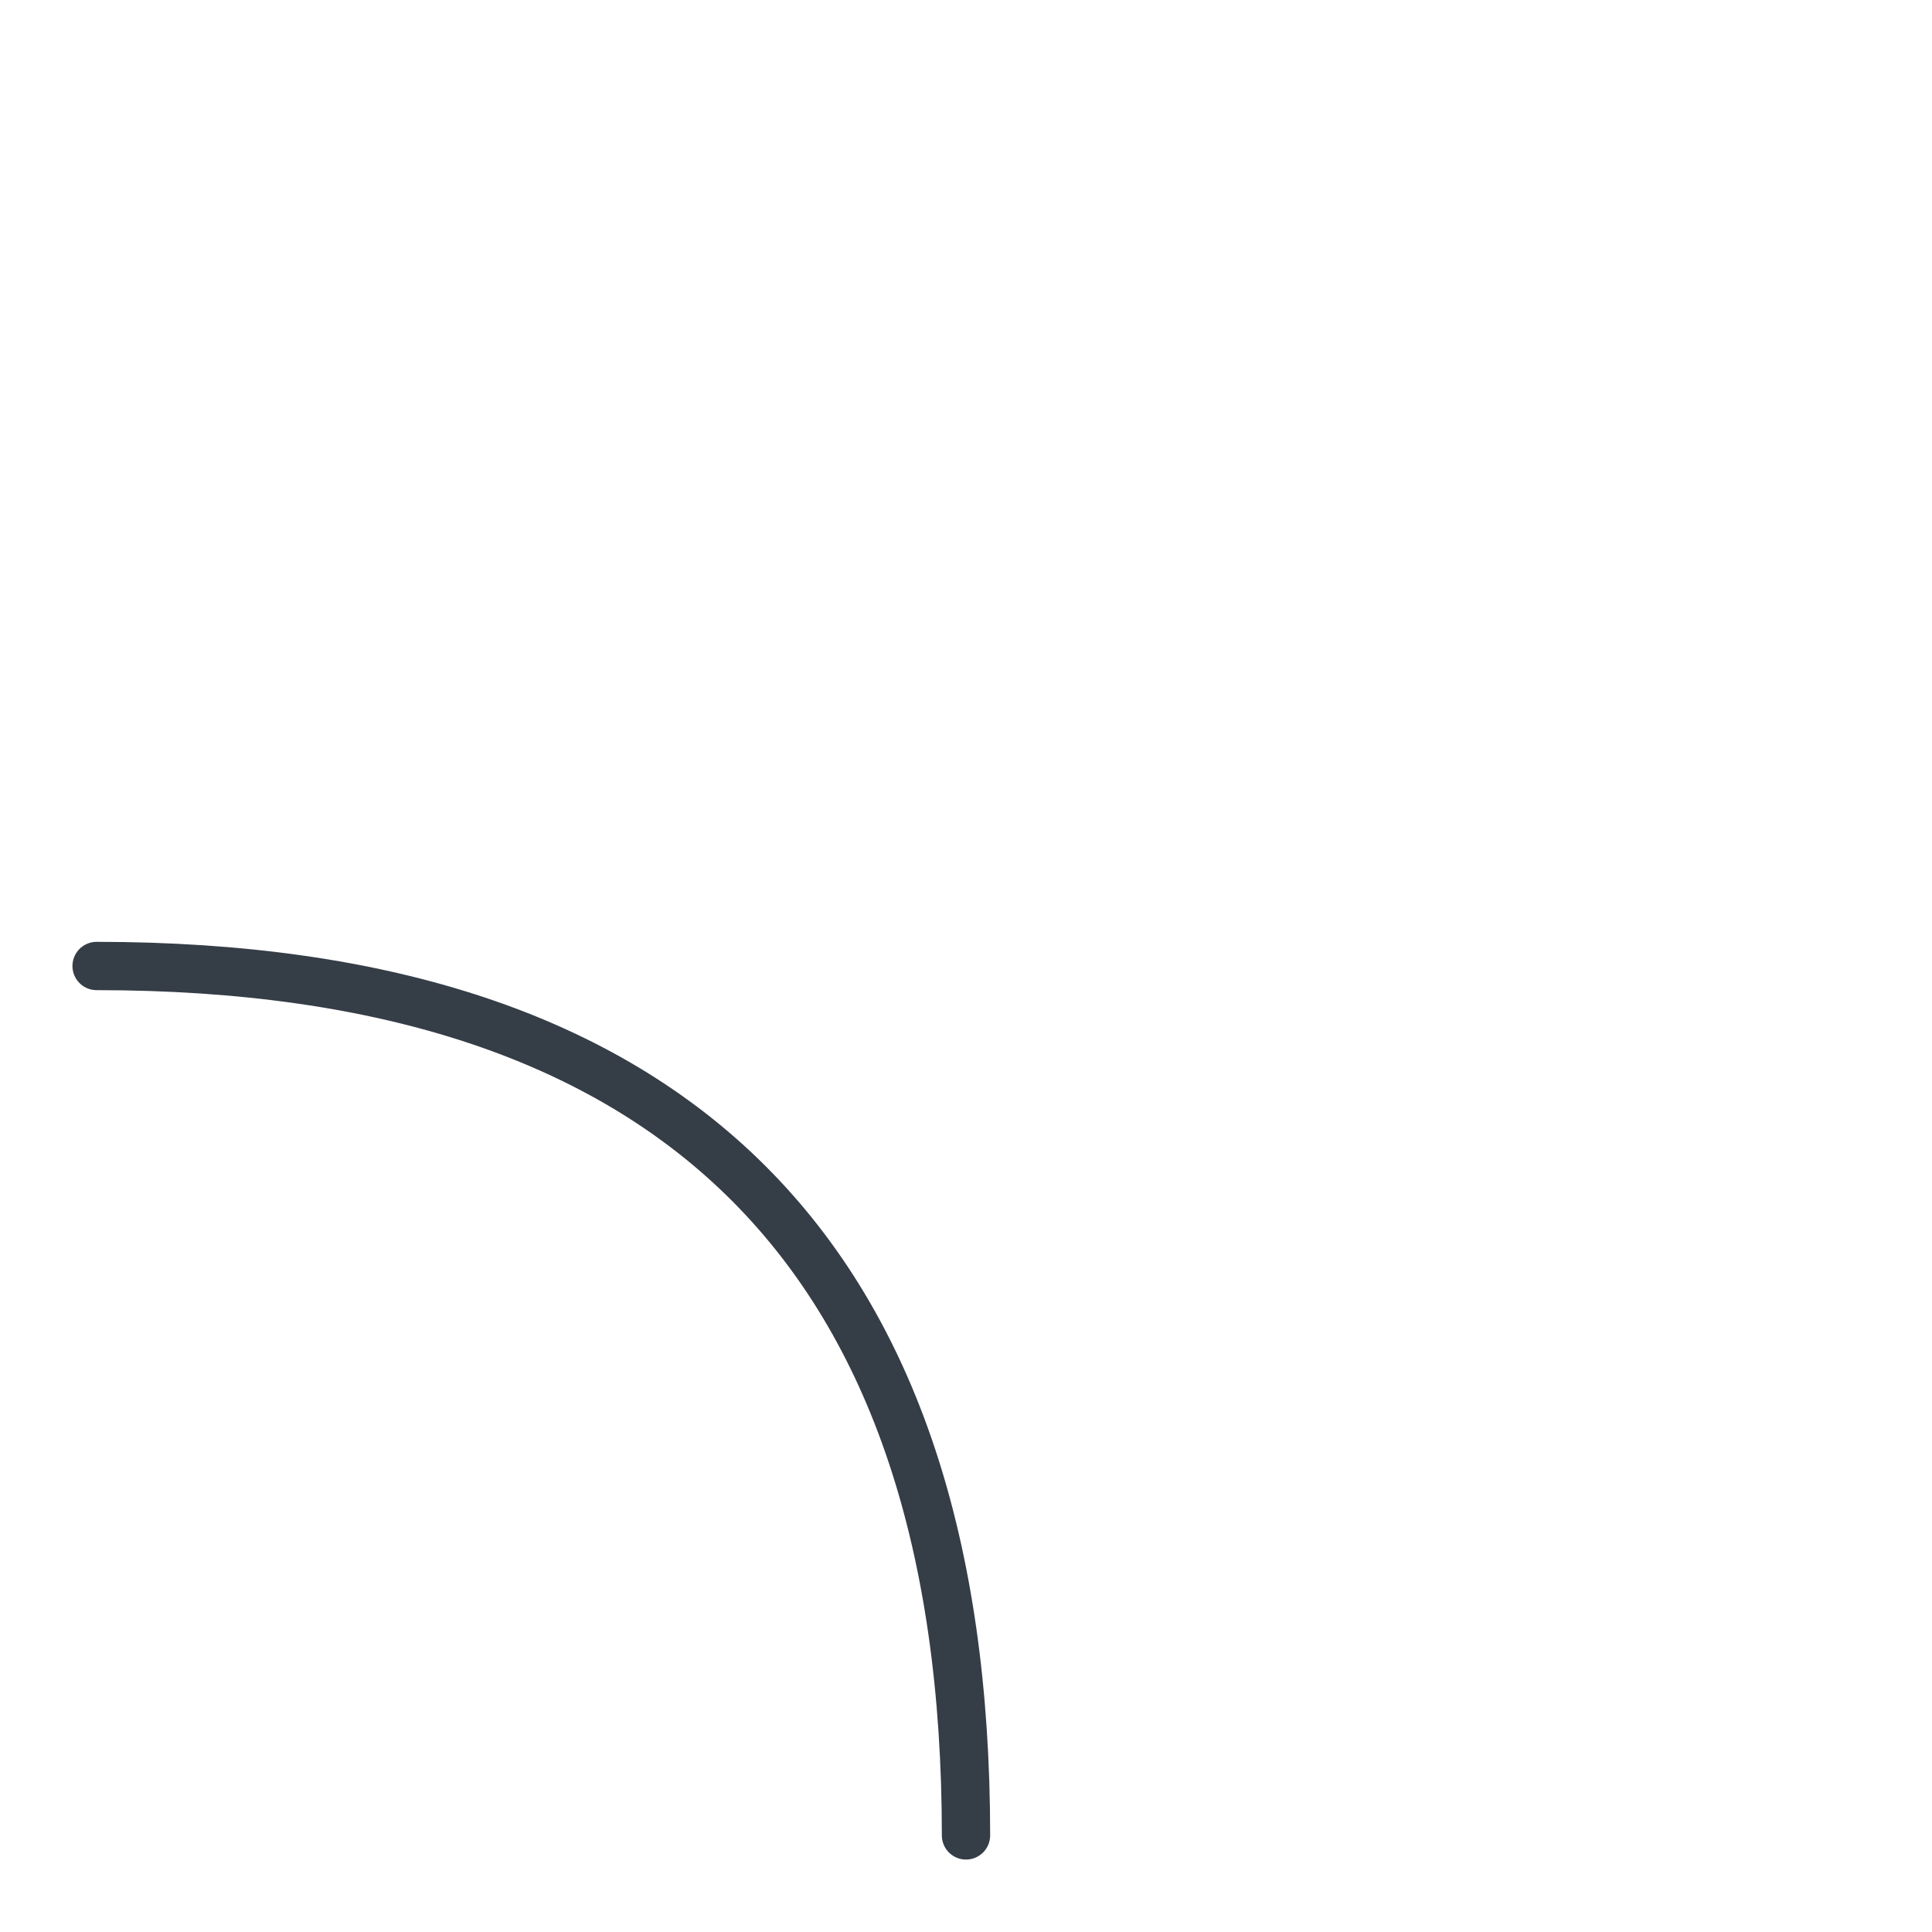
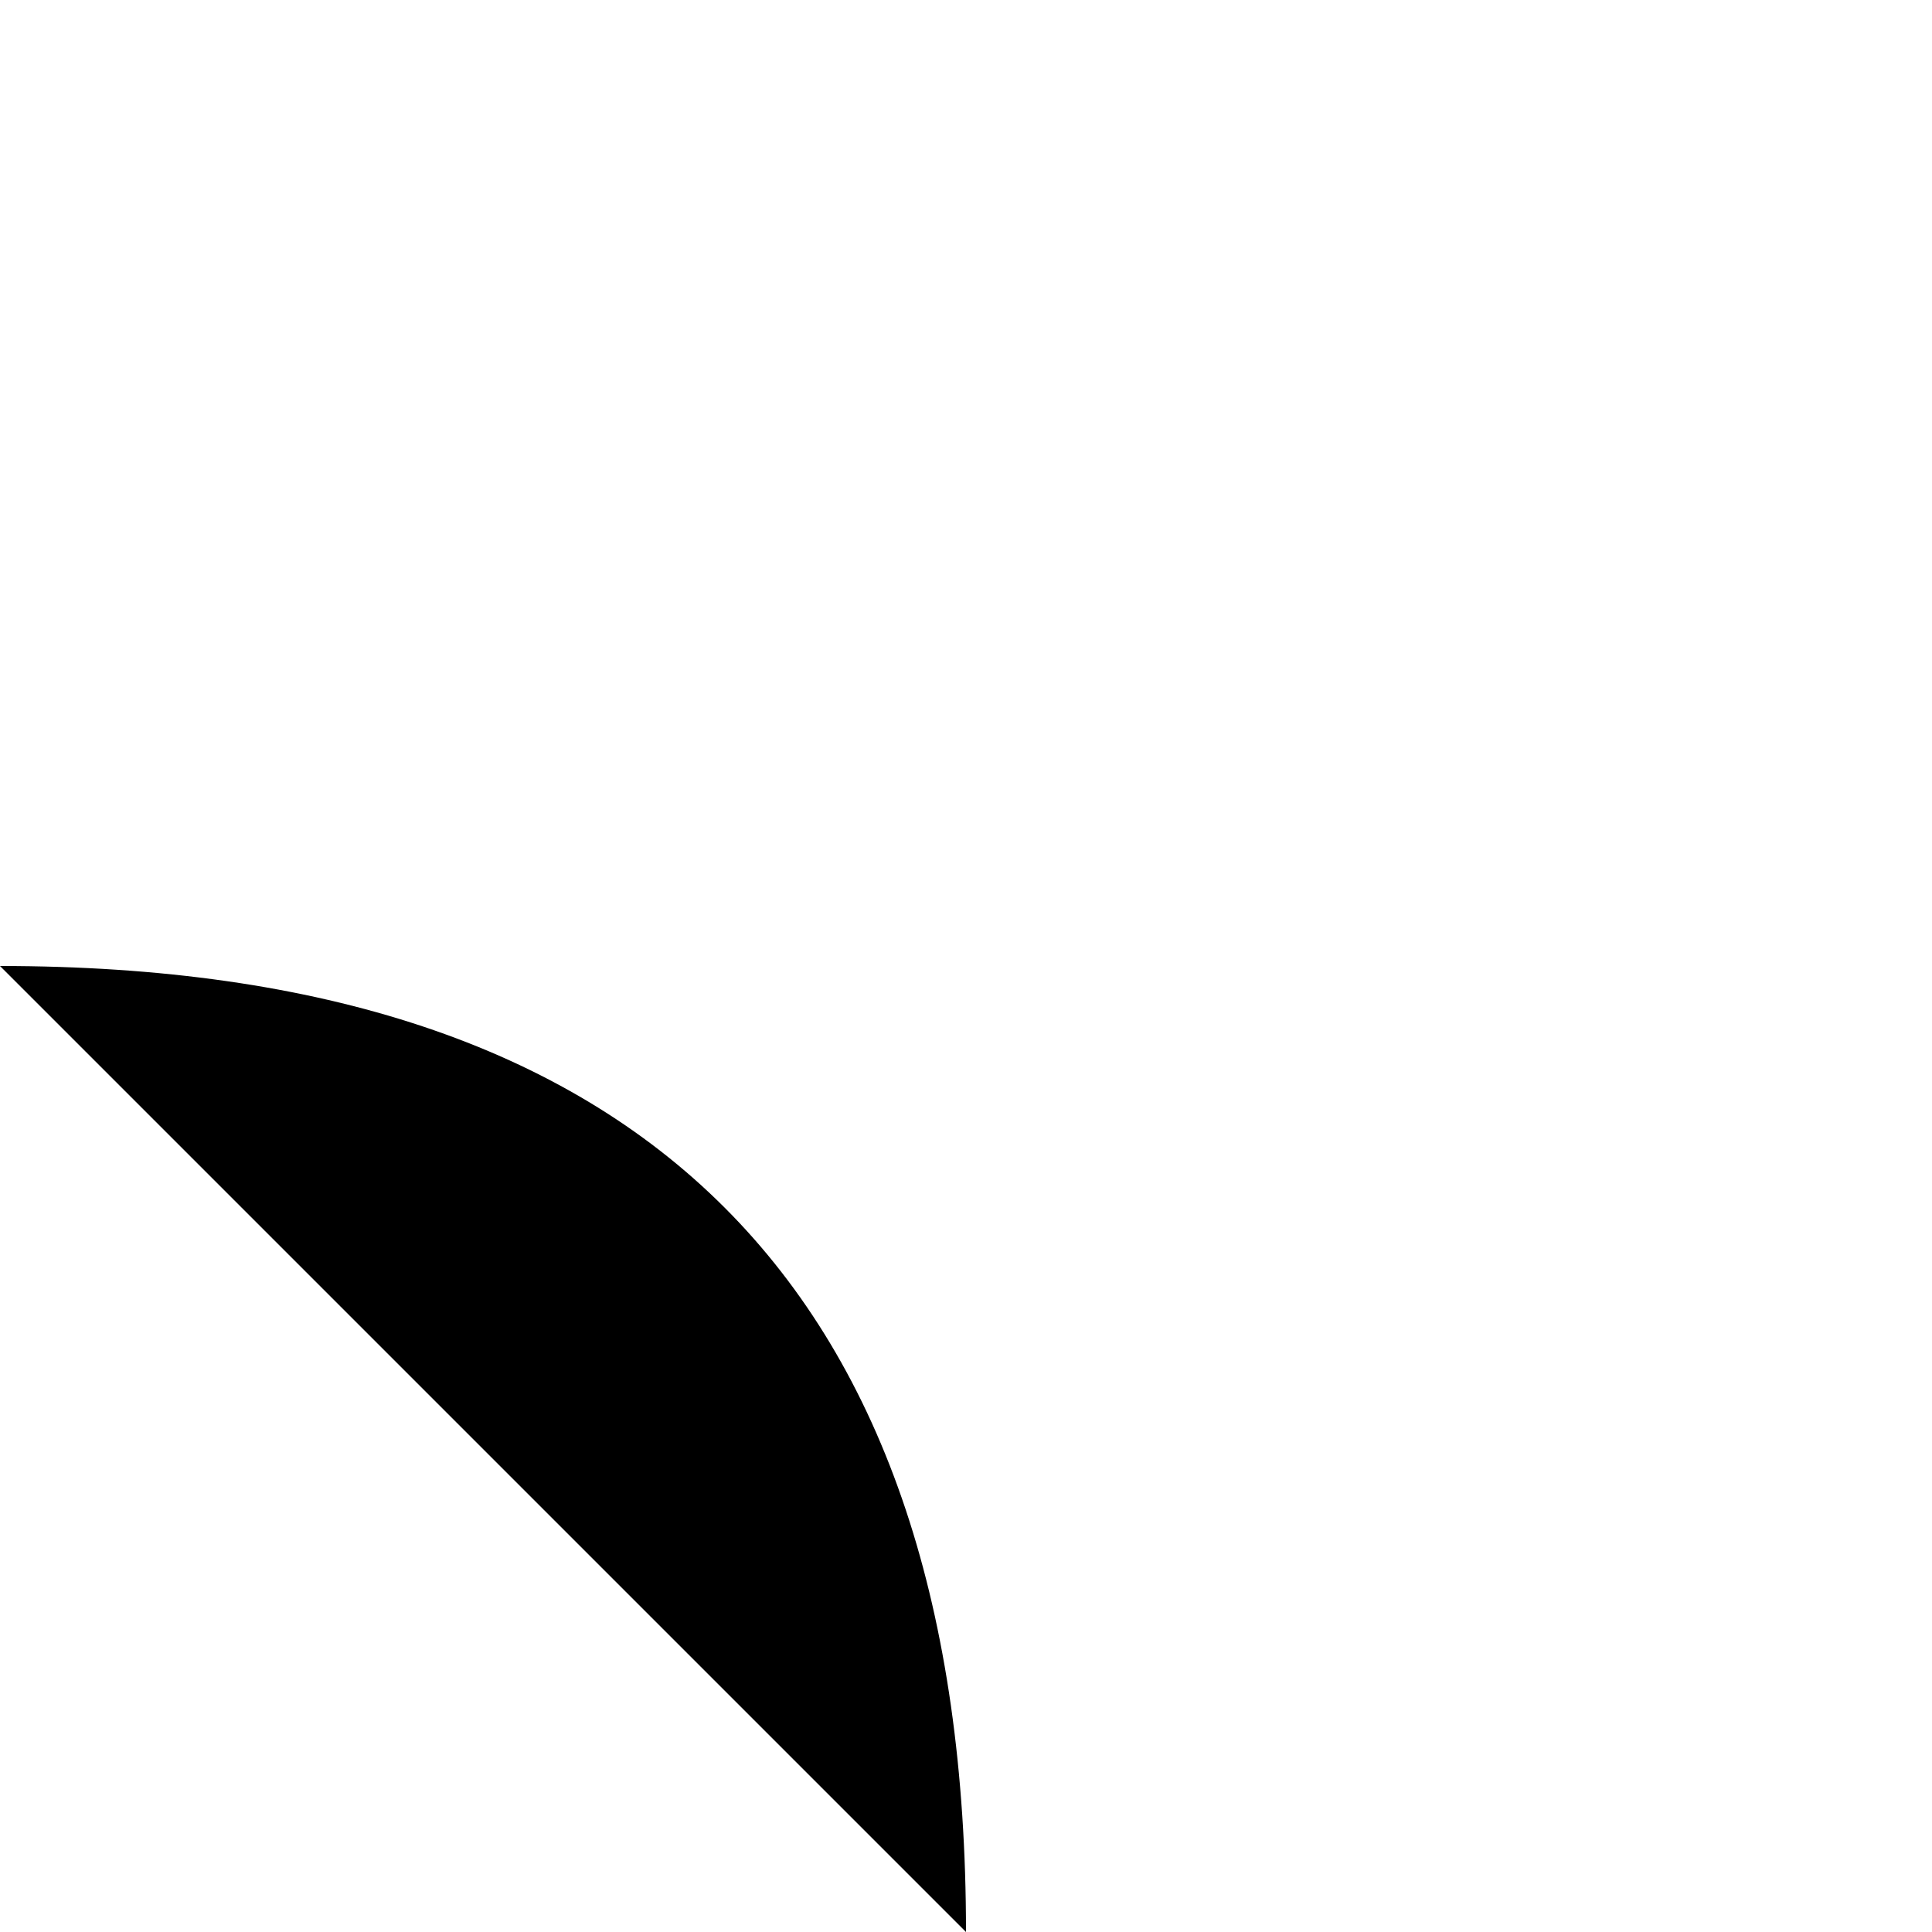
<svg xmlns="http://www.w3.org/2000/svg" version="1.1" width="100px" height="100px" viewBox="0 0 100 100">
-   <style type="text/css">
-         .arrow{
-             stroke: hsl(212, 14%, 24%);
-             stroke-width: 2.5px;
-             stroke-linecap: round;
-             fill: none;
-         }
-     </style>
-   <path vector-effect="non-scaling-stroke" shape-rendering="crisp edges" class="arrow" d="         M 50,95         Q 50,50 5,50     " />
+   <path vector-effect="non-scaling-stroke" shape-rendering="crisp edges" class="arrow-line" d="         M 50,100         Q 50,50 0,50     " />
</svg>
